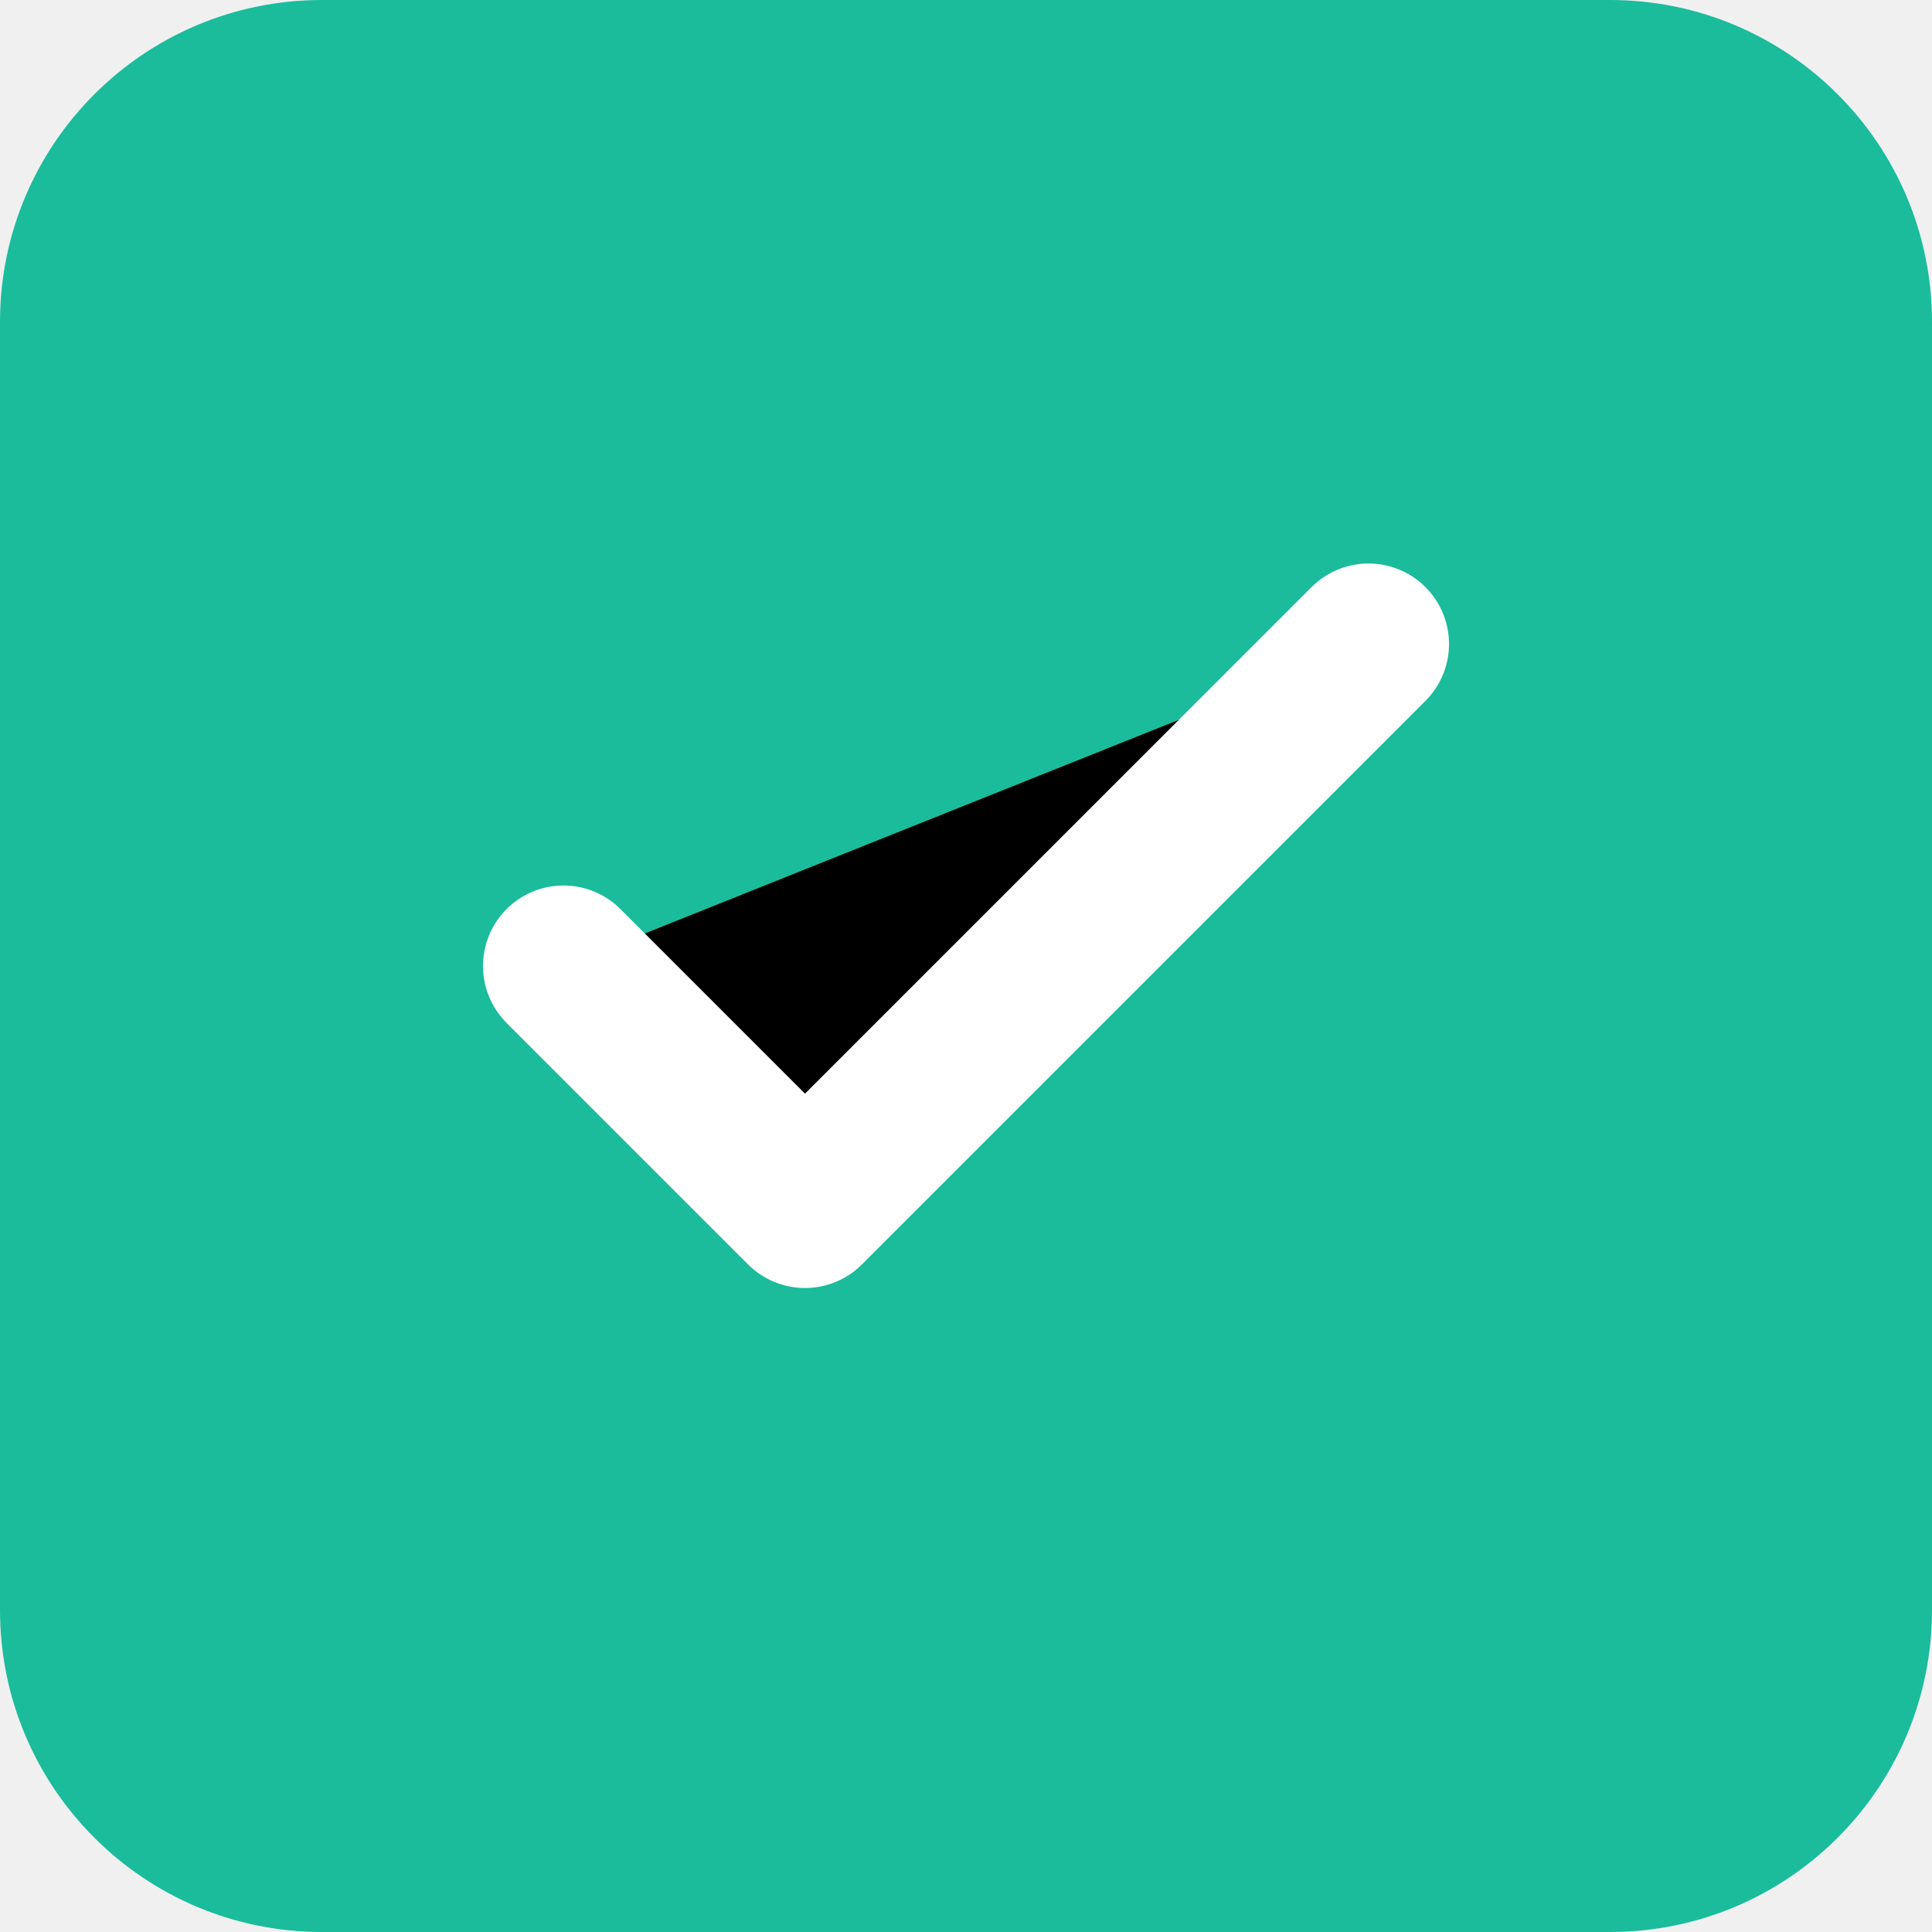
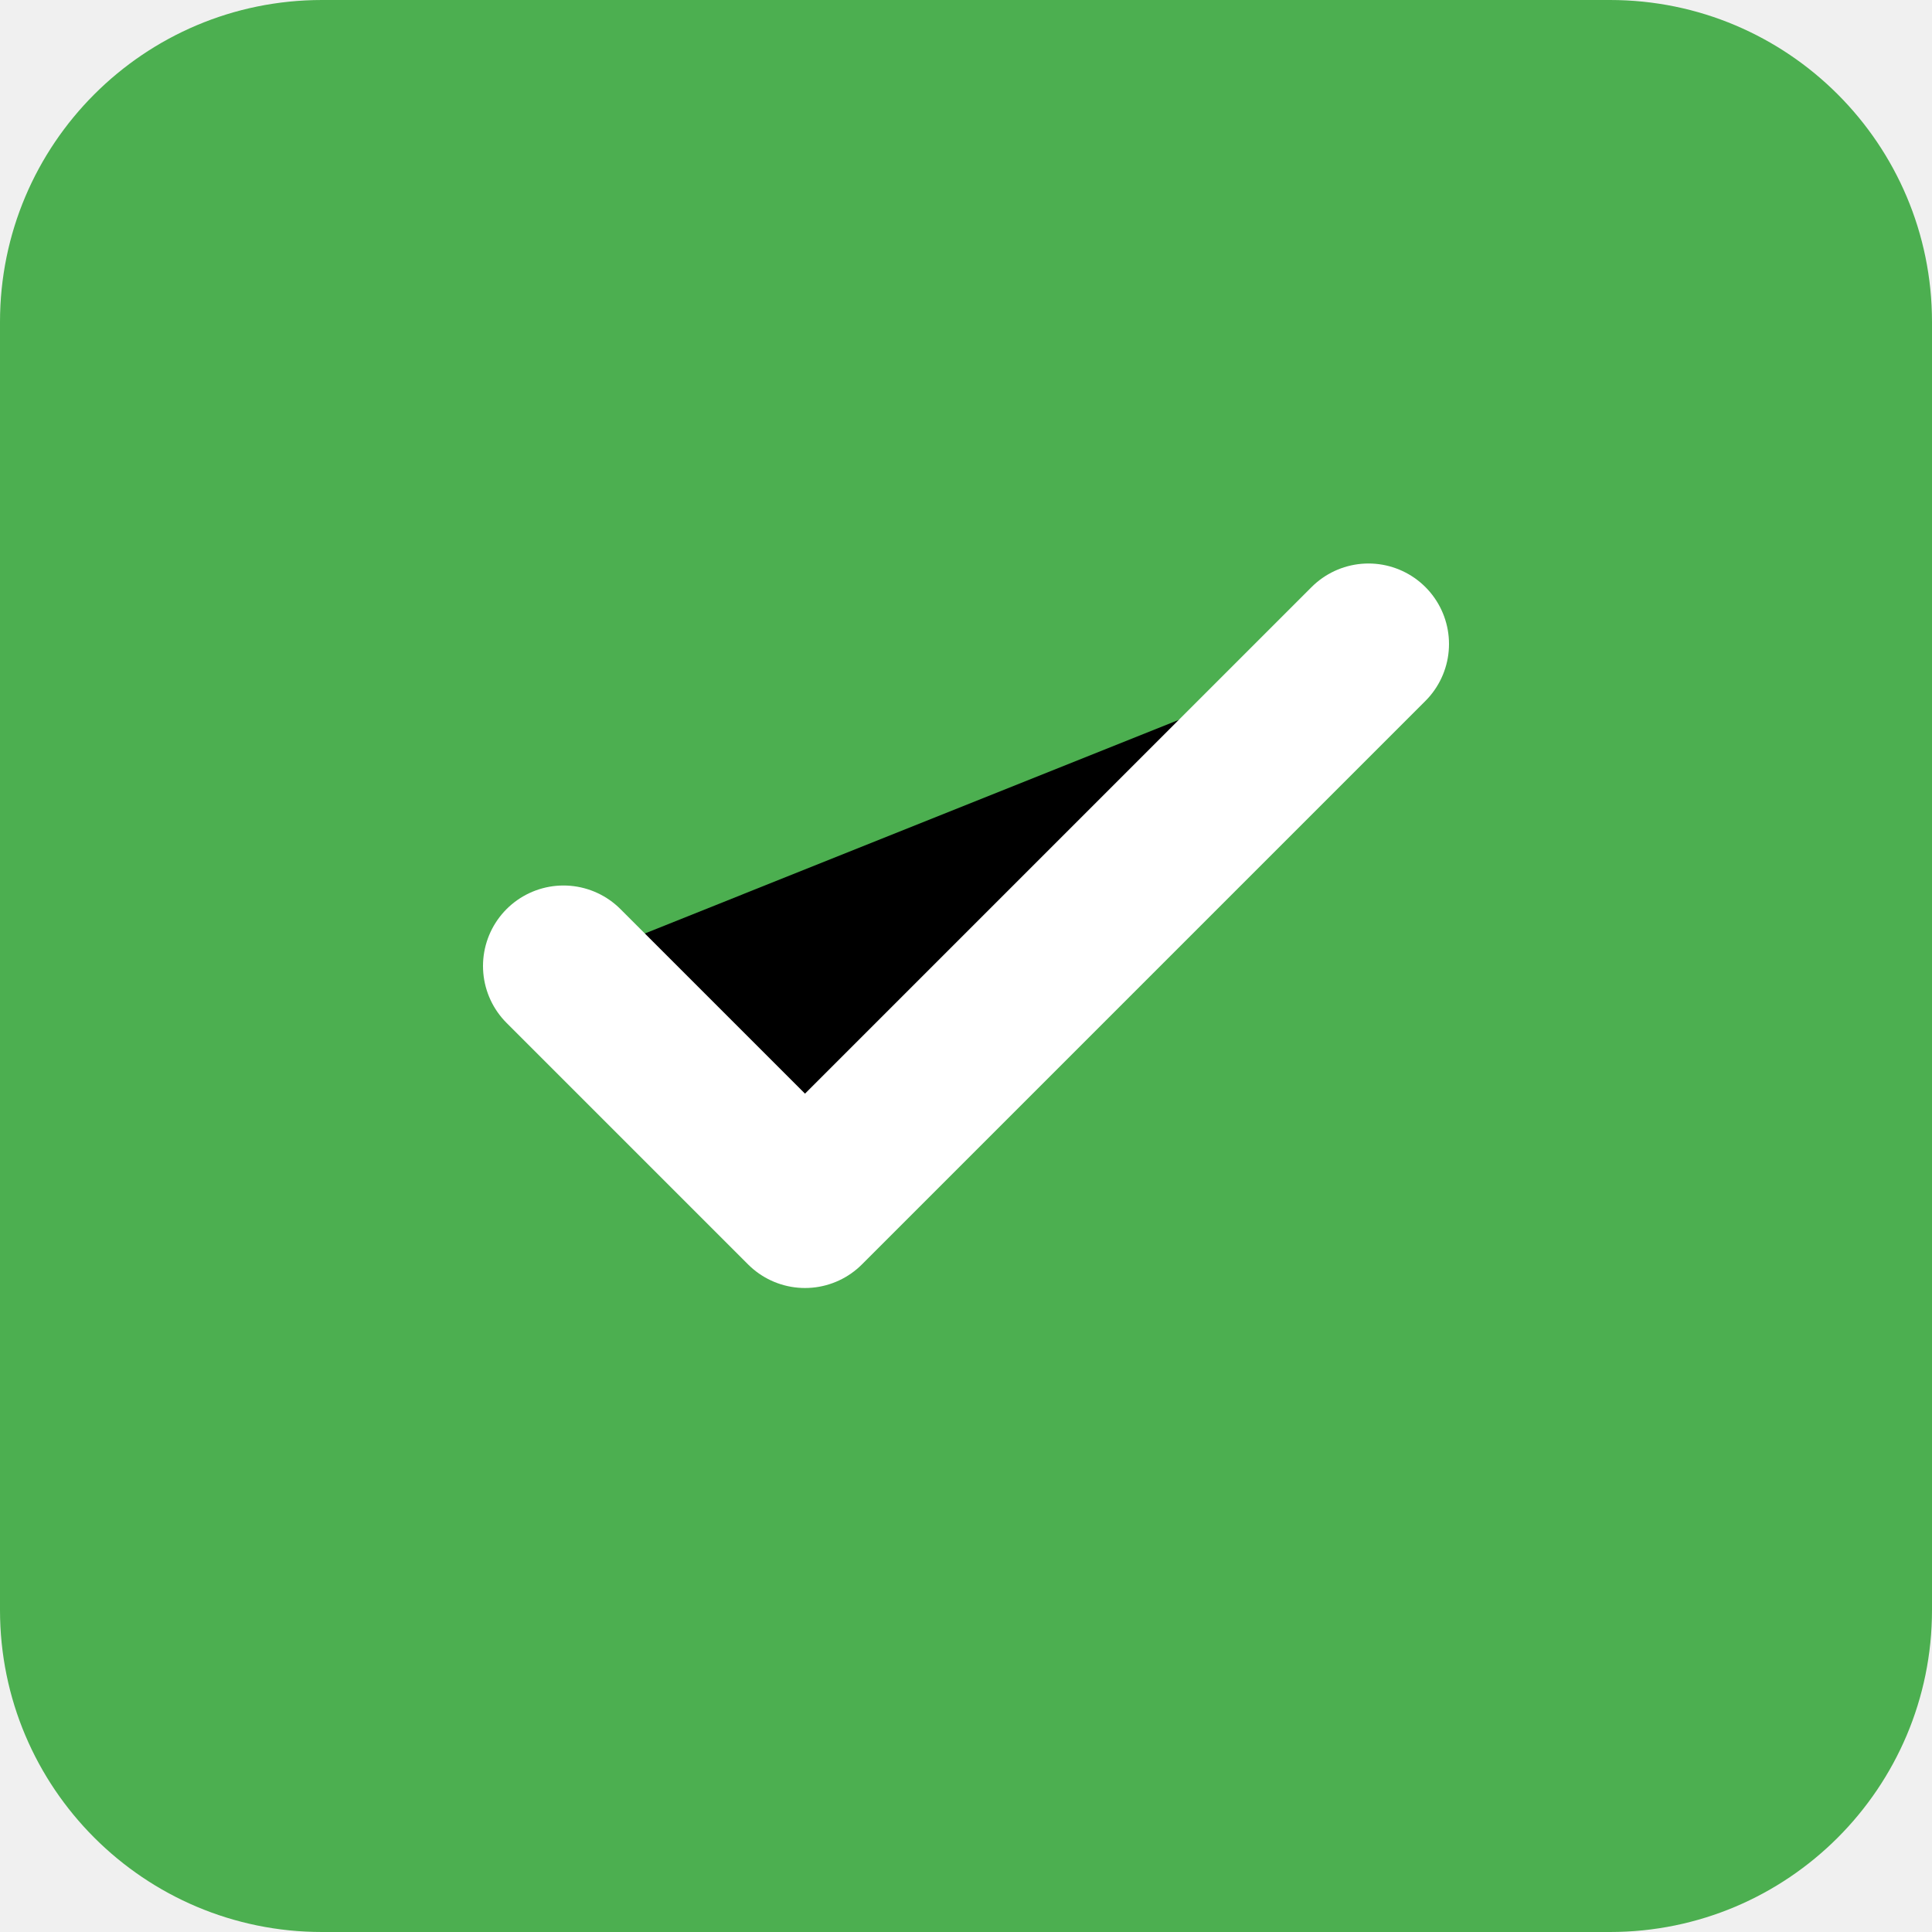
<svg xmlns="http://www.w3.org/2000/svg" width="24" height="24" viewBox="0 0 24 24">
-   <rect width="24" height="24" rx="4" fill="#1ABC9C" />
+   <rect width="24" height="24" rx="4" fill="#4CAF50" />
  <path d="M7 12l3 3 7-7" stroke="white" stroke-width="2" stroke-linecap="round" stroke-linejoin="round" />
</svg>
